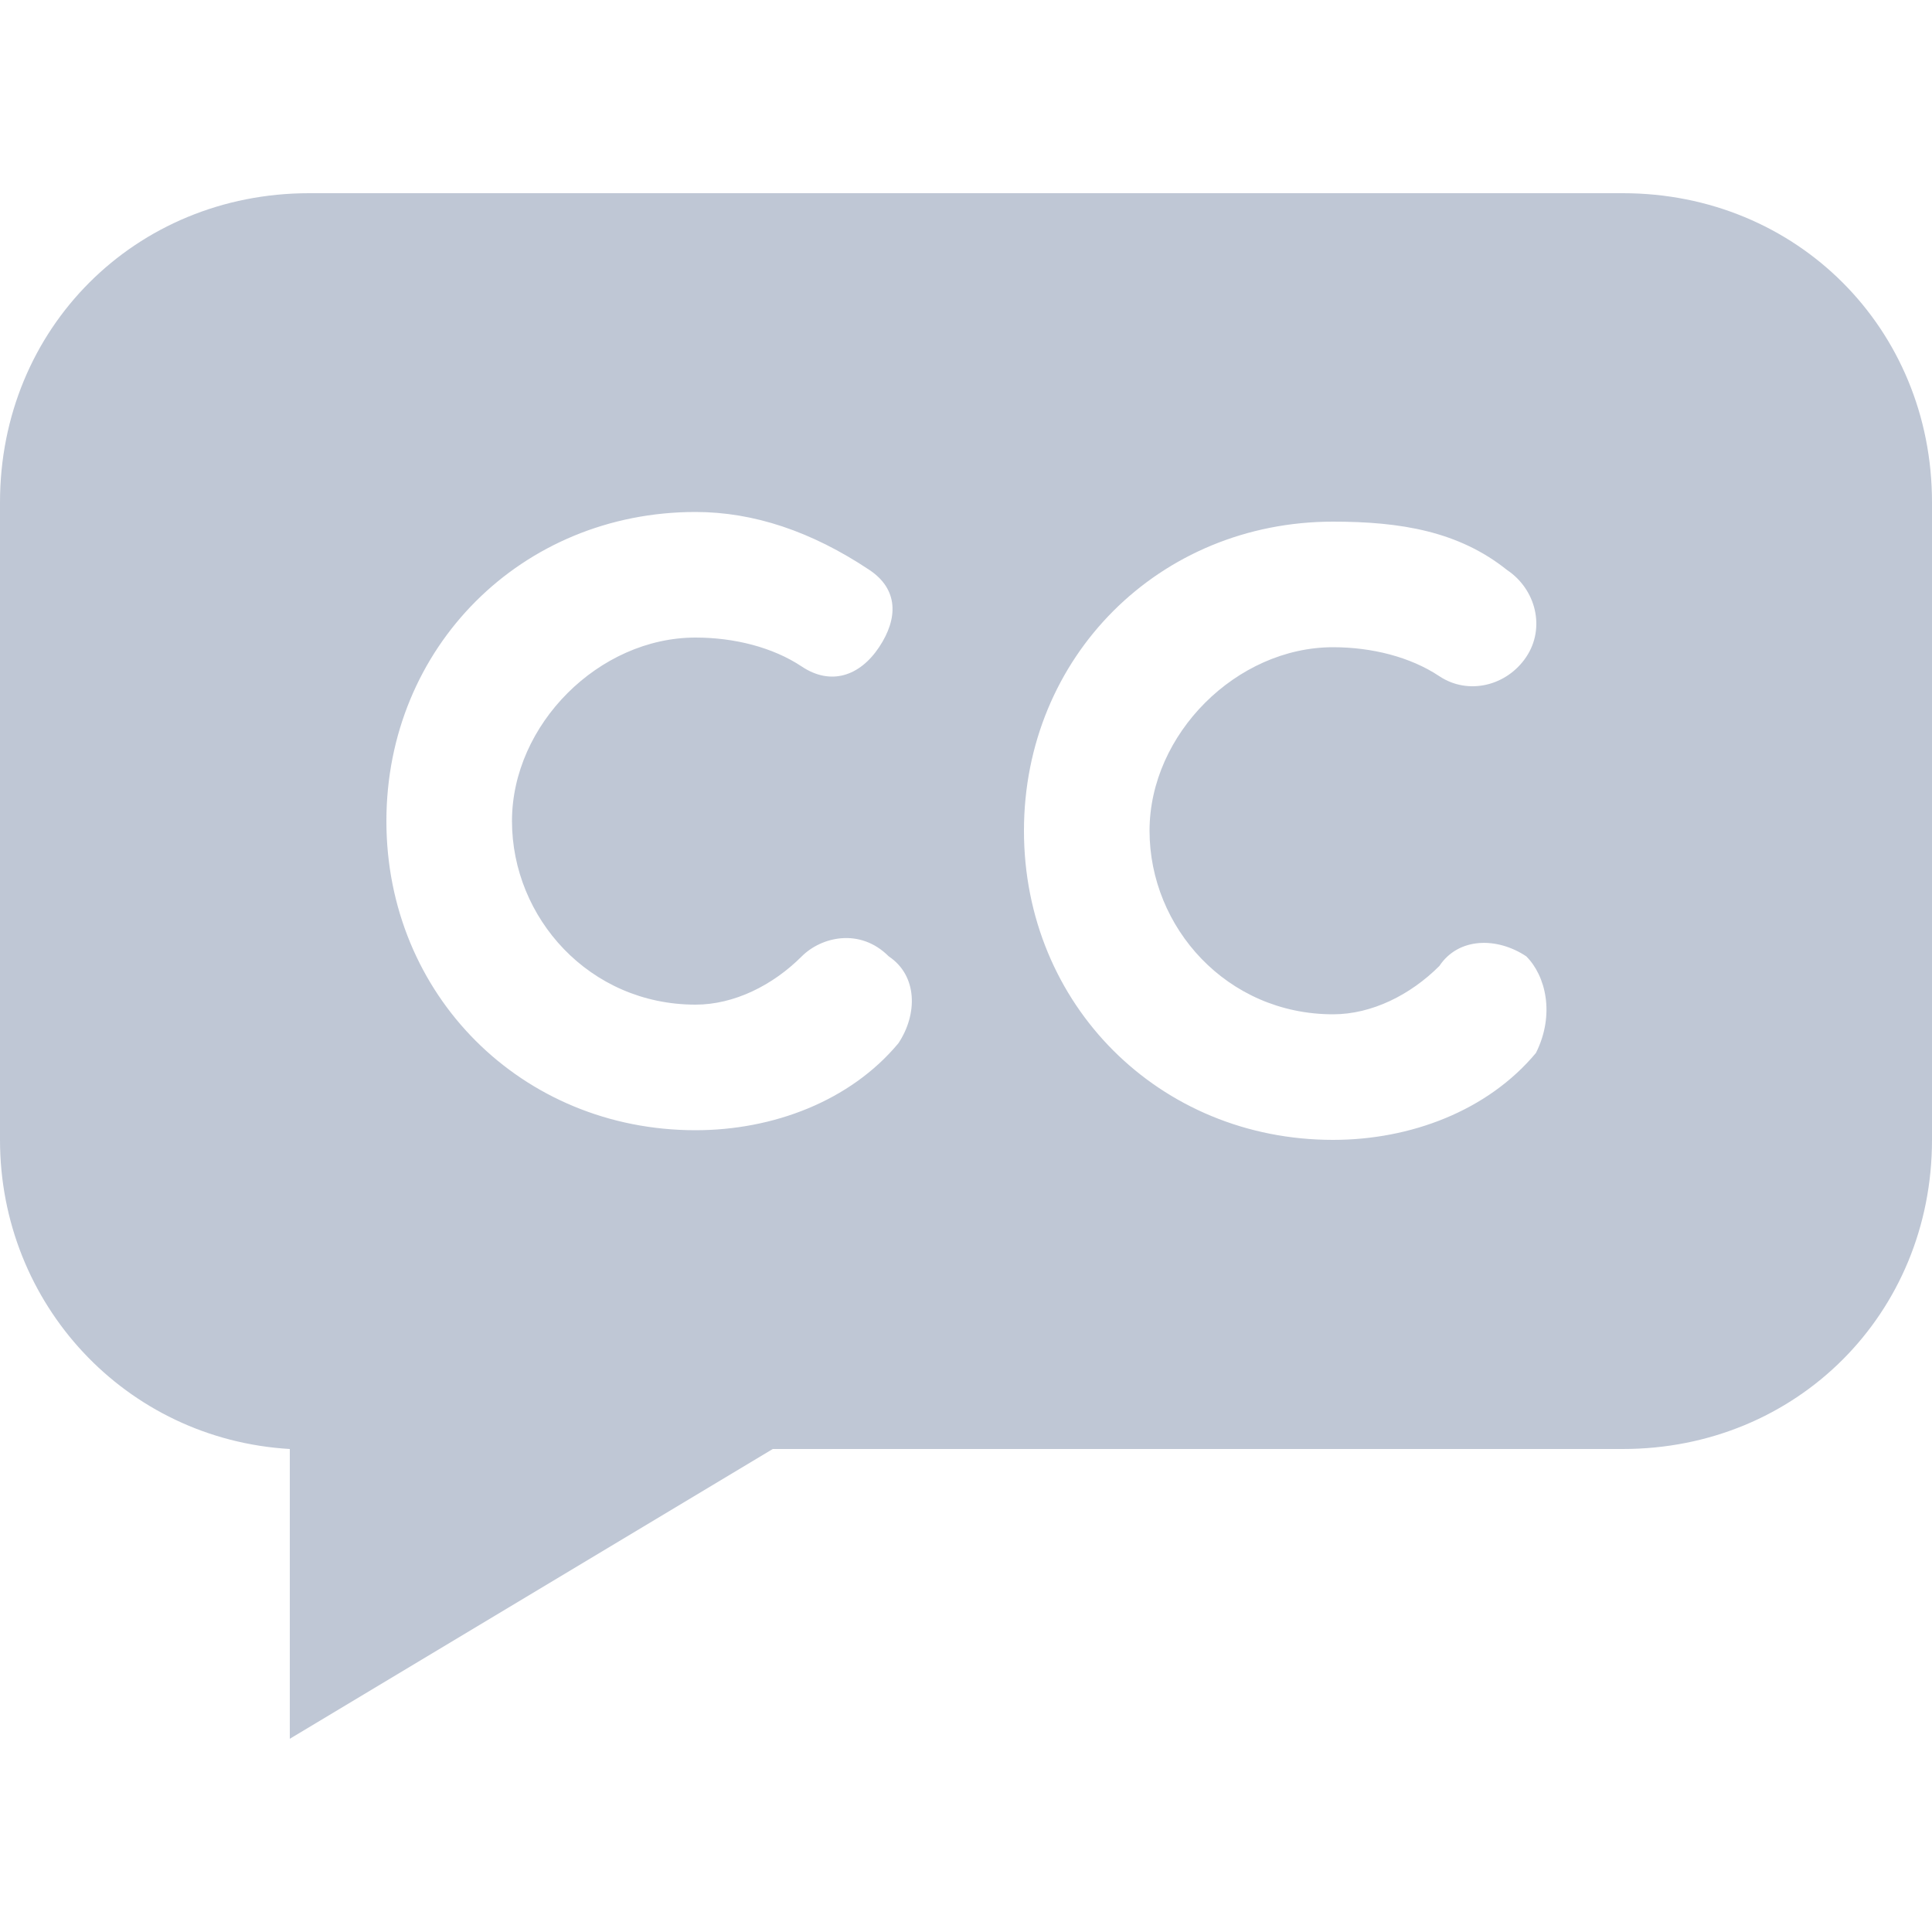
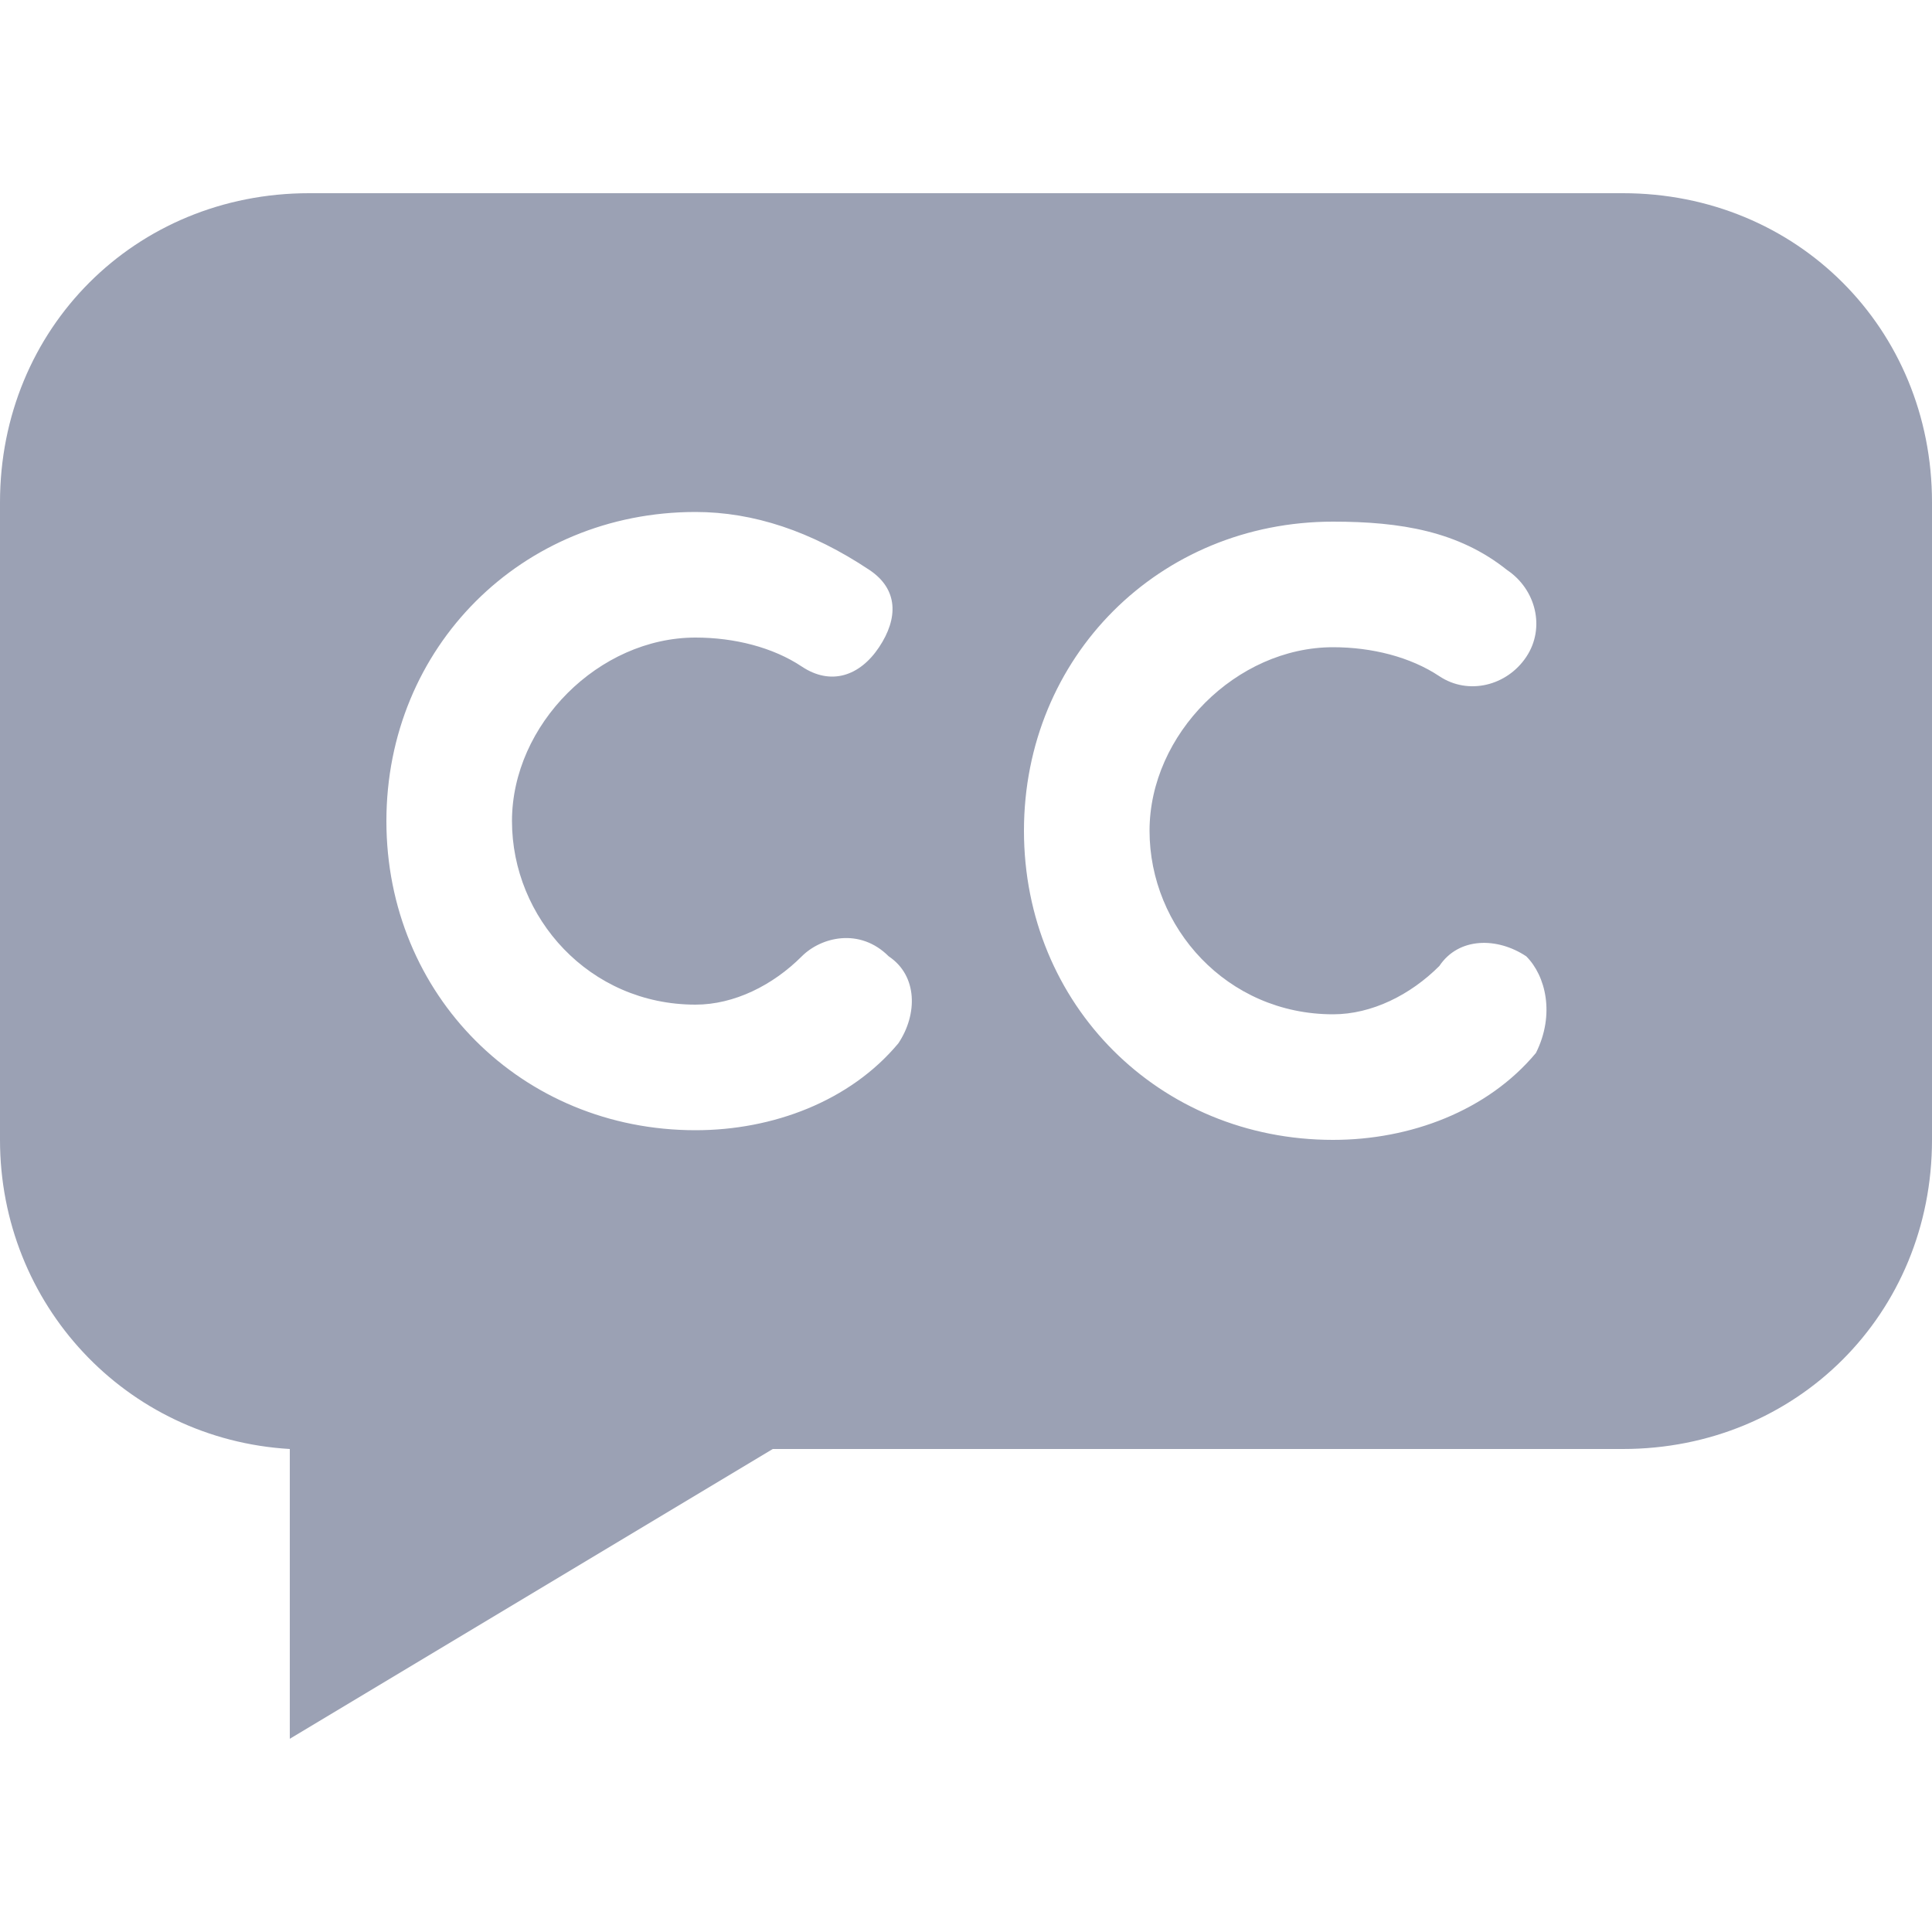
<svg xmlns="http://www.w3.org/2000/svg" version="1.0" id="Warstwa_1" x="0px" y="0px" viewBox="0 0 20 20" enable-background="new 0 0 20 20" xml:space="preserve">
-   <path fill="#BFC7D5" d="M16.8,2H3.2C1.4,2,0,3.4,0,5.2v6.6c0,1.7,1.3,3.1,3,3.2v3l5-3h8.8c1.8,0,3.2-1.4,3.2-3.2V5.2  C20,3.4,18.6,2,16.8,2z M9.3,10.8c-0.5,0.6-1.3,0.9-2.1,0.9C5.4,11.7,4,10.3,4,8.5s1.4-3.2,3.2-3.2c0.6,0,1.2,0.2,1.8,0.6  c0.3,0.2,0.3,0.5,0.1,0.8C8.9,7,8.6,7.1,8.3,6.9C8,6.7,7.6,6.6,7.2,6.6c-1,0-1.9,0.9-1.9,1.9s0.8,1.9,1.9,1.9c0.4,0,0.8-0.2,1.1-0.5  c0.2-0.2,0.6-0.3,0.9,0C9.5,10.1,9.5,10.5,9.3,10.8z M15.9,10.9c-0.5,0.6-1.3,0.9-2.1,0.9c-1.8,0-3.2-1.4-3.2-3.2  c0-1.8,1.4-3.2,3.2-3.2c0.7,0,1.3,0.1,1.8,0.5c0.3,0.2,0.4,0.6,0.2,0.9S15.2,7.2,14.9,7c-0.3-0.2-0.7-0.3-1.1-0.3  c-1,0-1.9,0.9-1.9,1.9s0.8,1.9,1.9,1.9c0.4,0,0.8-0.2,1.1-0.5c0.2-0.3,0.6-0.3,0.9-0.1C16,10.1,16.1,10.5,15.9,10.9z" />
+   <path fill="#9BA1B4" d="M16.8,2H3.2C1.4,2,0,3.4,0,5.2v6.6c0,1.7,1.3,3.1,3,3.2v3l5-3h8.8c1.8,0,3.2-1.4,3.2-3.2V5.2  C20,3.4,18.6,2,16.8,2z M9.3,10.8c-0.5,0.6-1.3,0.9-2.1,0.9C5.4,11.7,4,10.3,4,8.5s1.4-3.2,3.2-3.2c0.6,0,1.2,0.2,1.8,0.6  c0.3,0.2,0.3,0.5,0.1,0.8C8.9,7,8.6,7.1,8.3,6.9C8,6.7,7.6,6.6,7.2,6.6c-1,0-1.9,0.9-1.9,1.9s0.8,1.9,1.9,1.9c0.4,0,0.8-0.2,1.1-0.5  c0.2-0.2,0.6-0.3,0.9,0C9.5,10.1,9.5,10.5,9.3,10.8z M15.9,10.9c-0.5,0.6-1.3,0.9-2.1,0.9c-1.8,0-3.2-1.4-3.2-3.2  c0-1.8,1.4-3.2,3.2-3.2c0.7,0,1.3,0.1,1.8,0.5c0.3,0.2,0.4,0.6,0.2,0.9S15.2,7.2,14.9,7c-0.3-0.2-0.7-0.3-1.1-0.3  c-1,0-1.9,0.9-1.9,1.9s0.8,1.9,1.9,1.9c0.4,0,0.8-0.2,1.1-0.5c0.2-0.3,0.6-0.3,0.9-0.1C16,10.1,16.1,10.5,15.9,10.9z" />
</svg>
